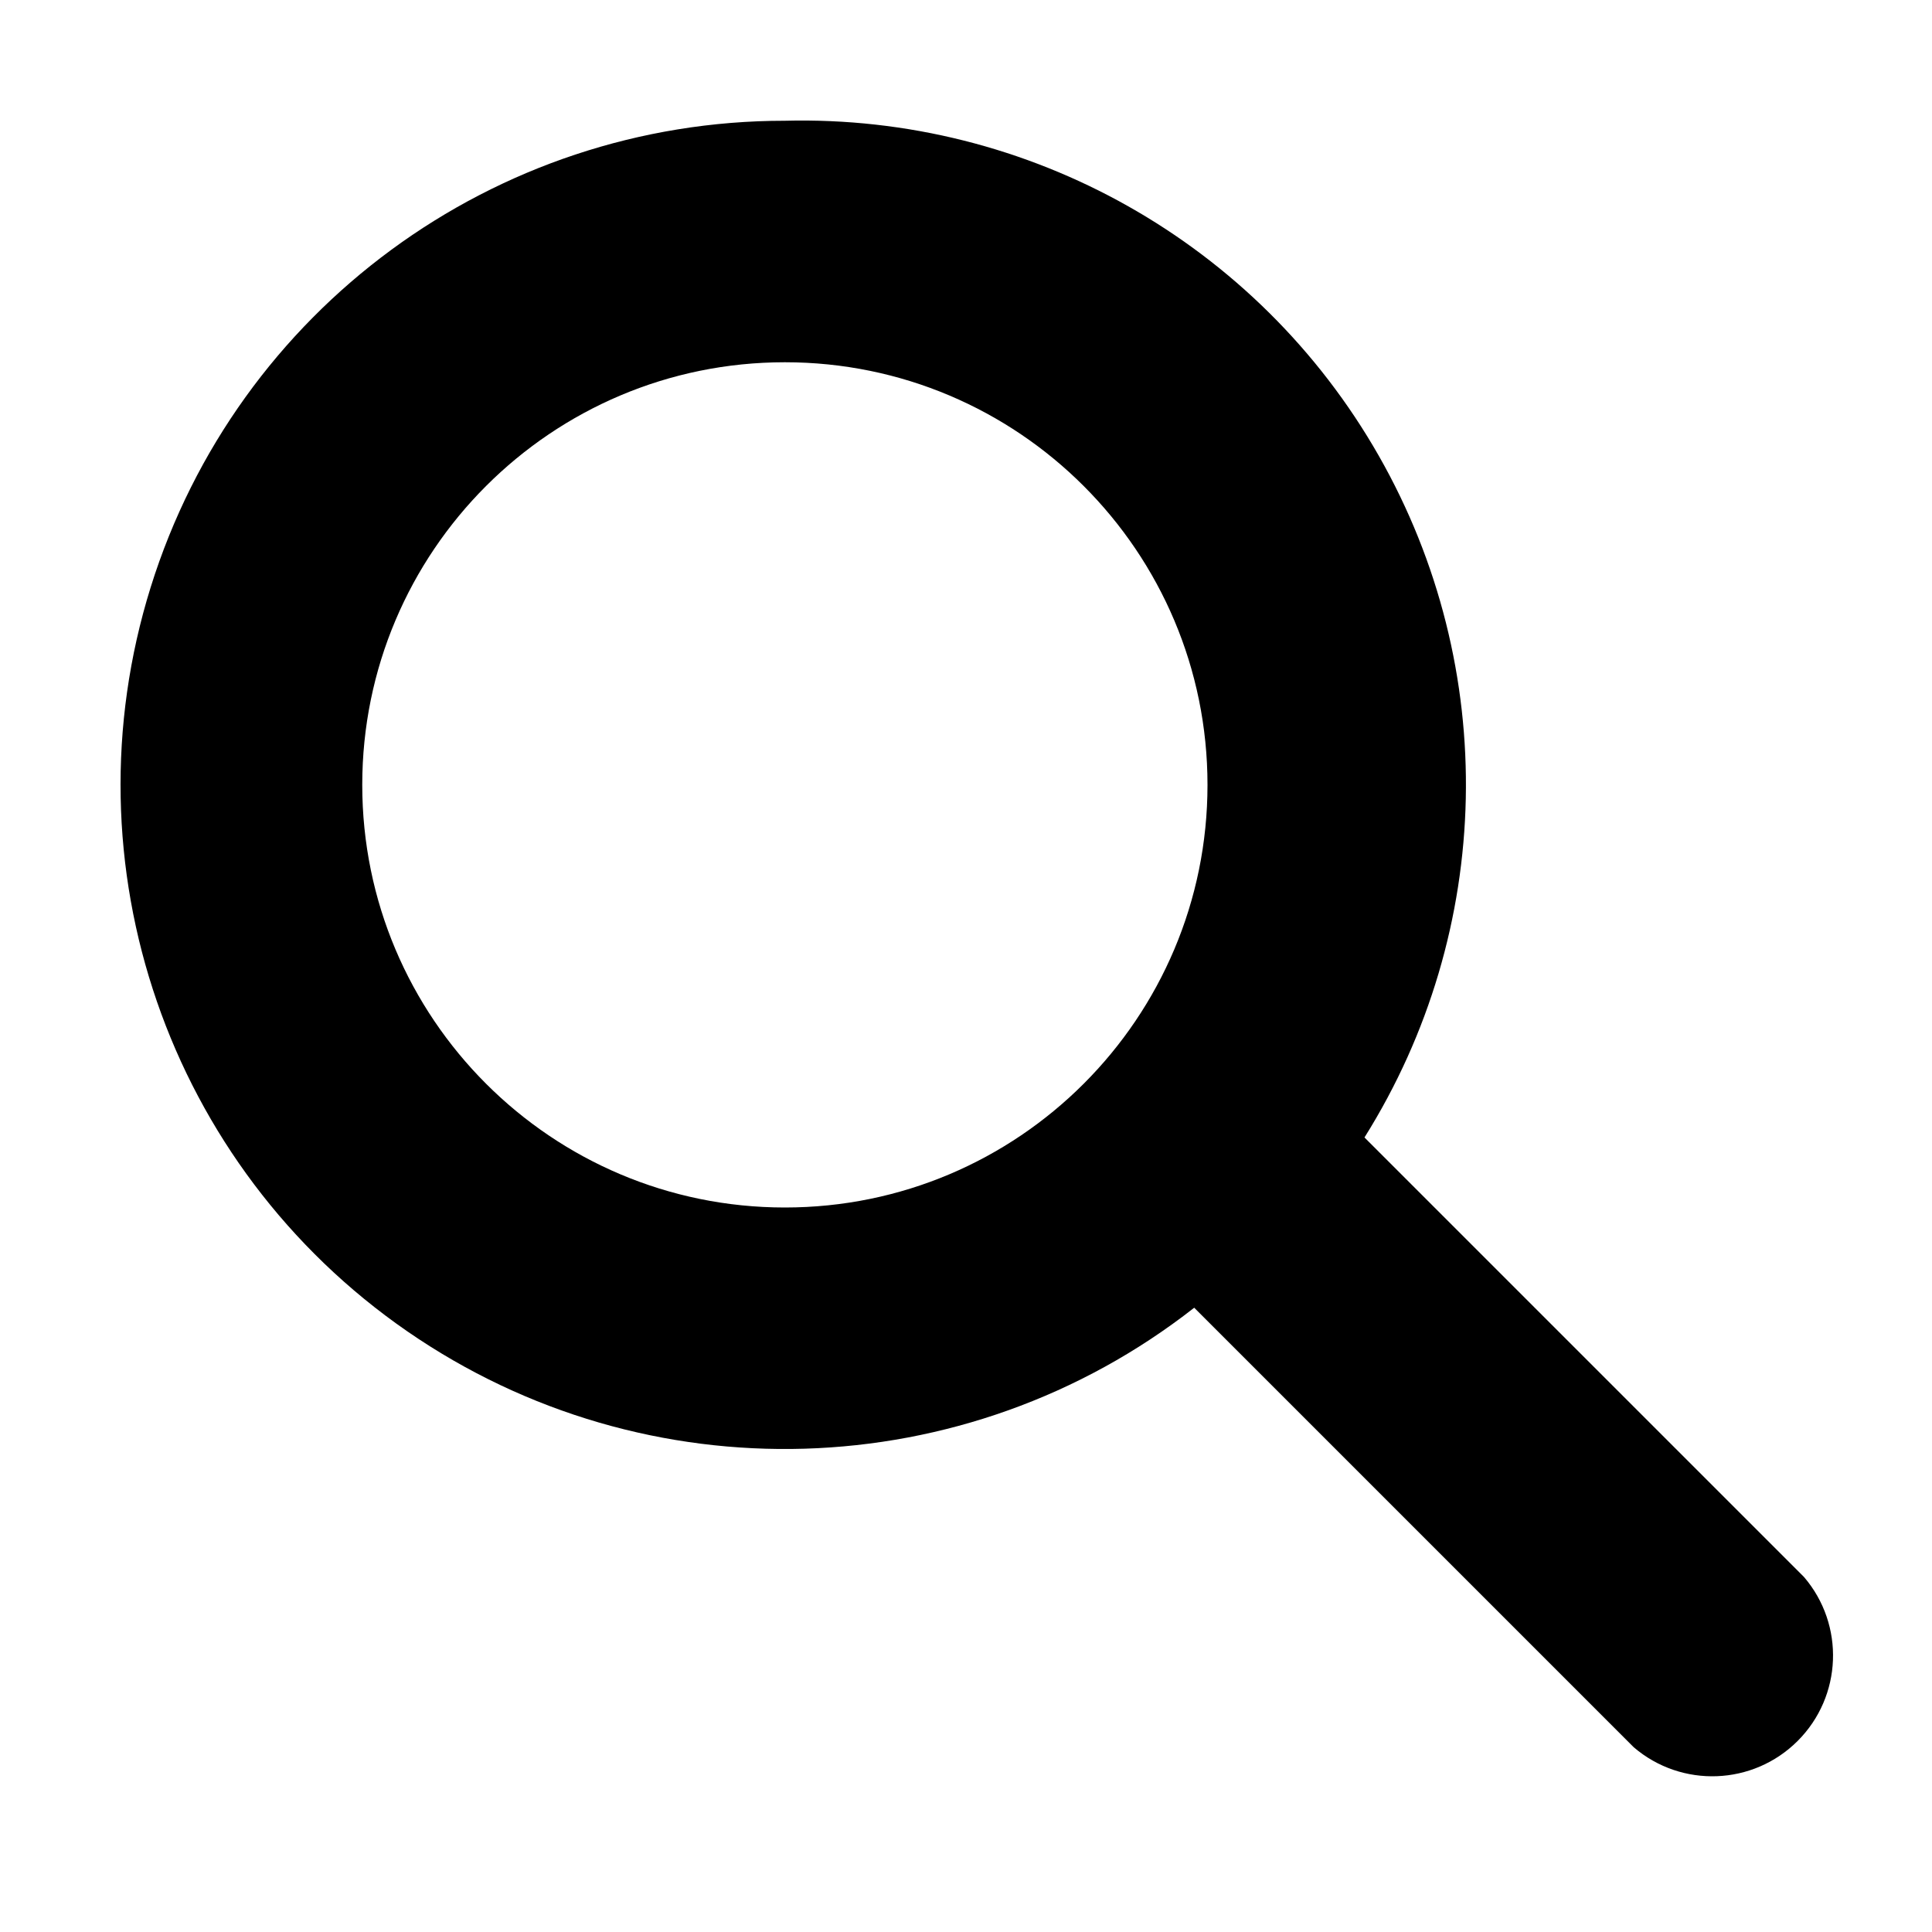
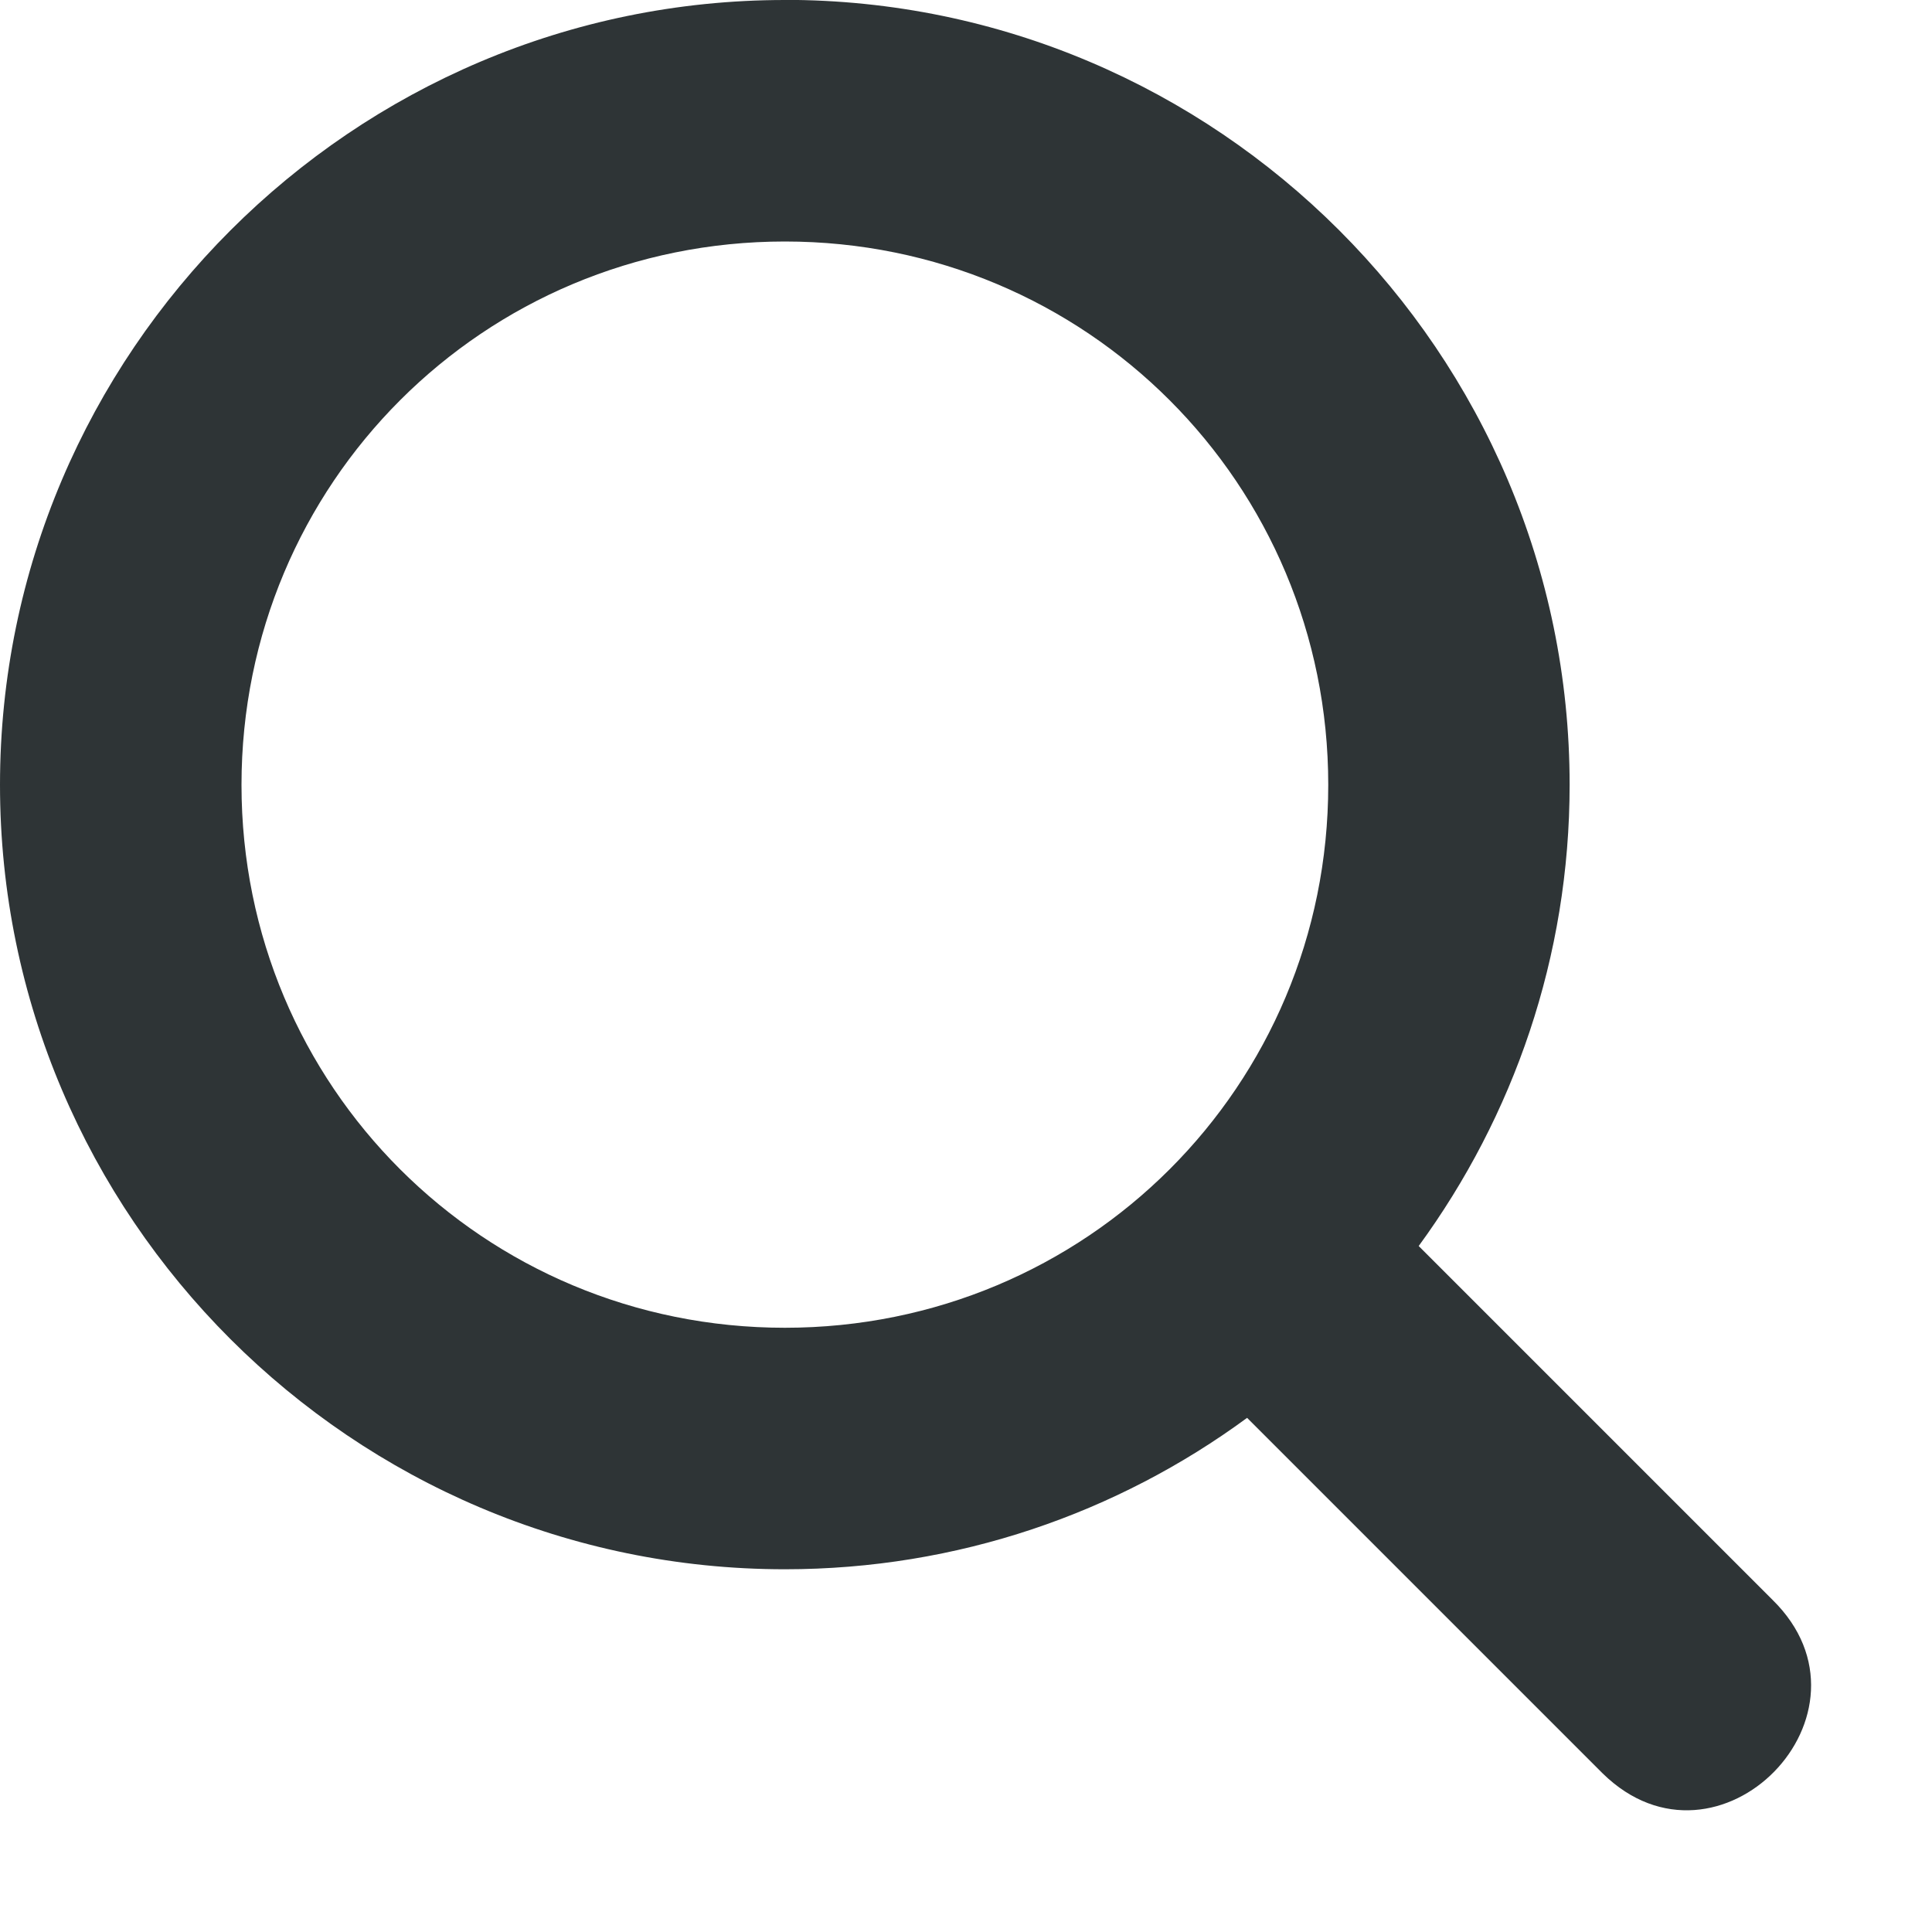
- <svg xmlns="http://www.w3.org/2000/svg" width="16" height="16" viewBox="0 0 16 16">
-   <path fill="currentColor" d="M6.5 1a5.5 5.5 0 1 0 3.39 9.83l3.64 3.64a1 1 0 0 0 1.41-1.41l-3.64-3.64A5.5 5.5 0 0 0 6.5 1zm0 2a3.5 3.5 0 1 1 0 7 3.5 3.5 0 0 1 0-7z" />
+ <svg xmlns="http://www.w3.org/2000/svg" height="16px" viewBox="0 0 16 16" width="16px">
+   <path d="m 6.5 0 c -3.578 0 -6.5 2.922 -6.5 6.5 s 2.922 6.496 6.5 6.496 c 1.43 0 2.754 -0.465 3.828 -1.254 l 2.945 2.945 c 0.957 0.938 2.363 -0.5 1.406 -1.438 l -2.93 -2.93 c 0.785 -1.074 1.25 -2.395 1.25 -3.82 c 0 -3.578 -2.922 -6.5 -6.5 -6.5 z m 0 2 c 2.496 0 4.5 2.004 4.5 4.5 s -2.004 4.496 -4.5 4.496 s -4.5 -2 -4.5 -4.496 s 2.004 -4.5 4.5 -4.5 z m 0 0" fill="#2e3436" />
</svg>
